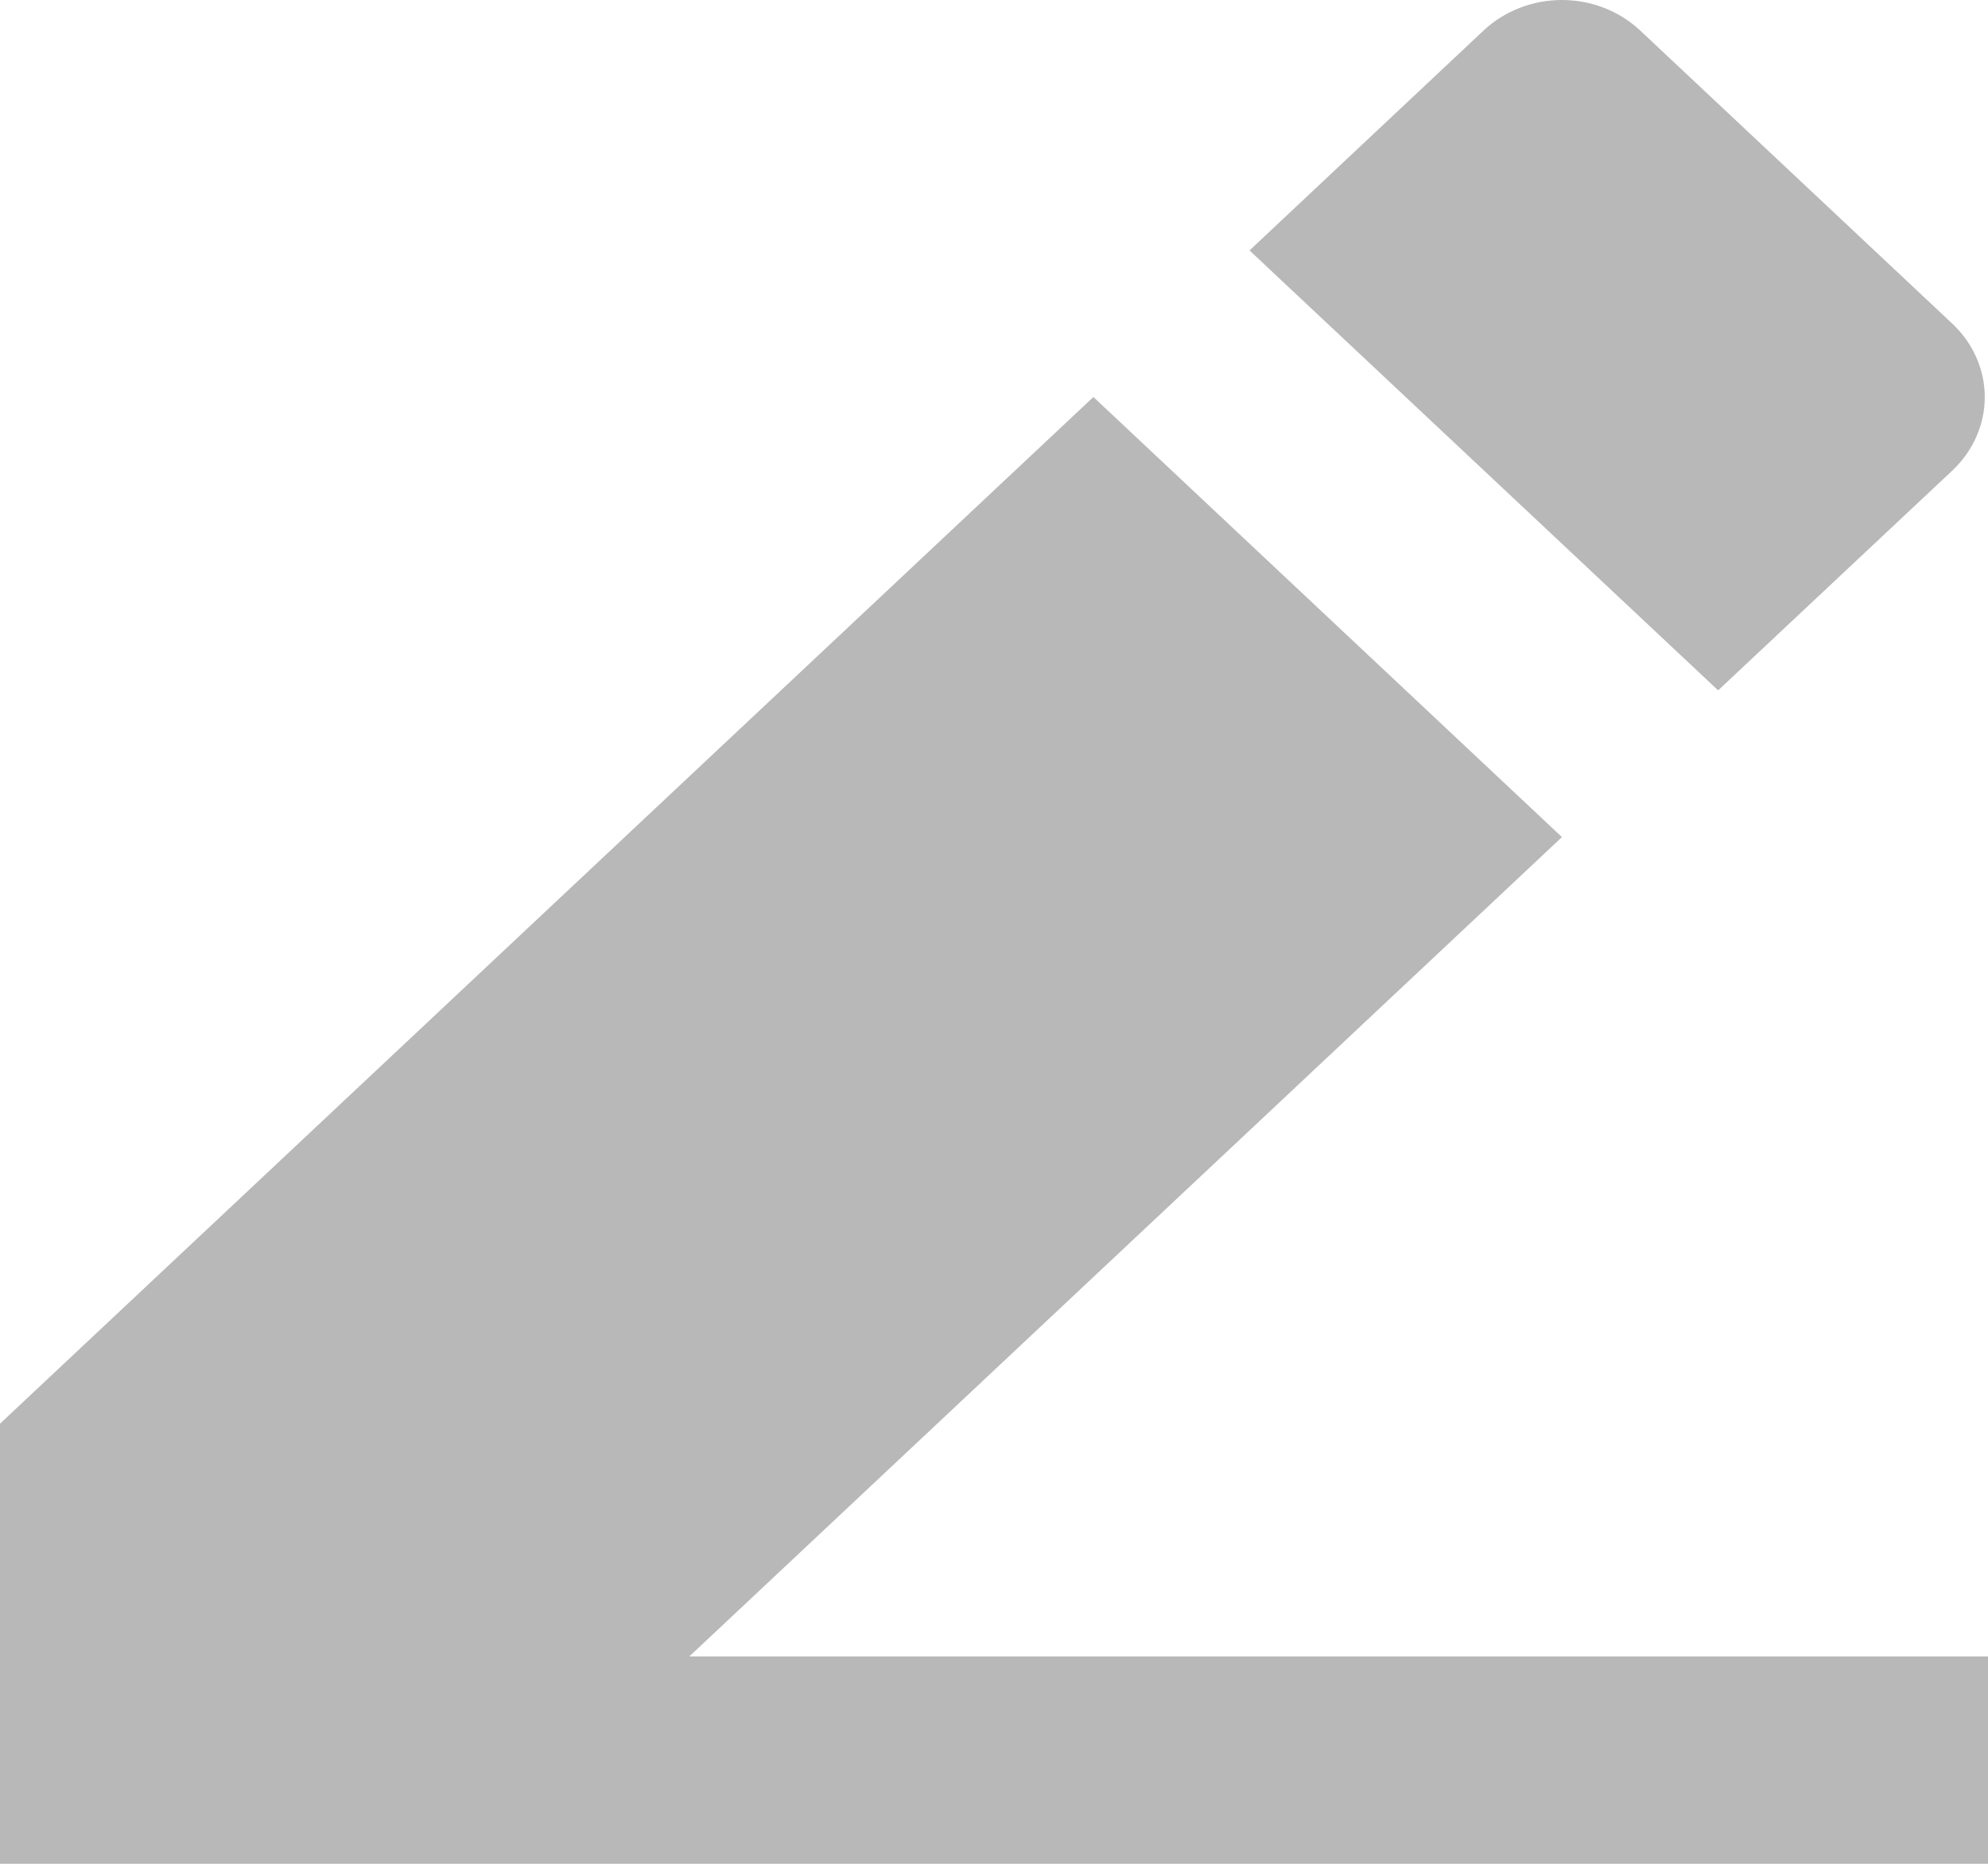
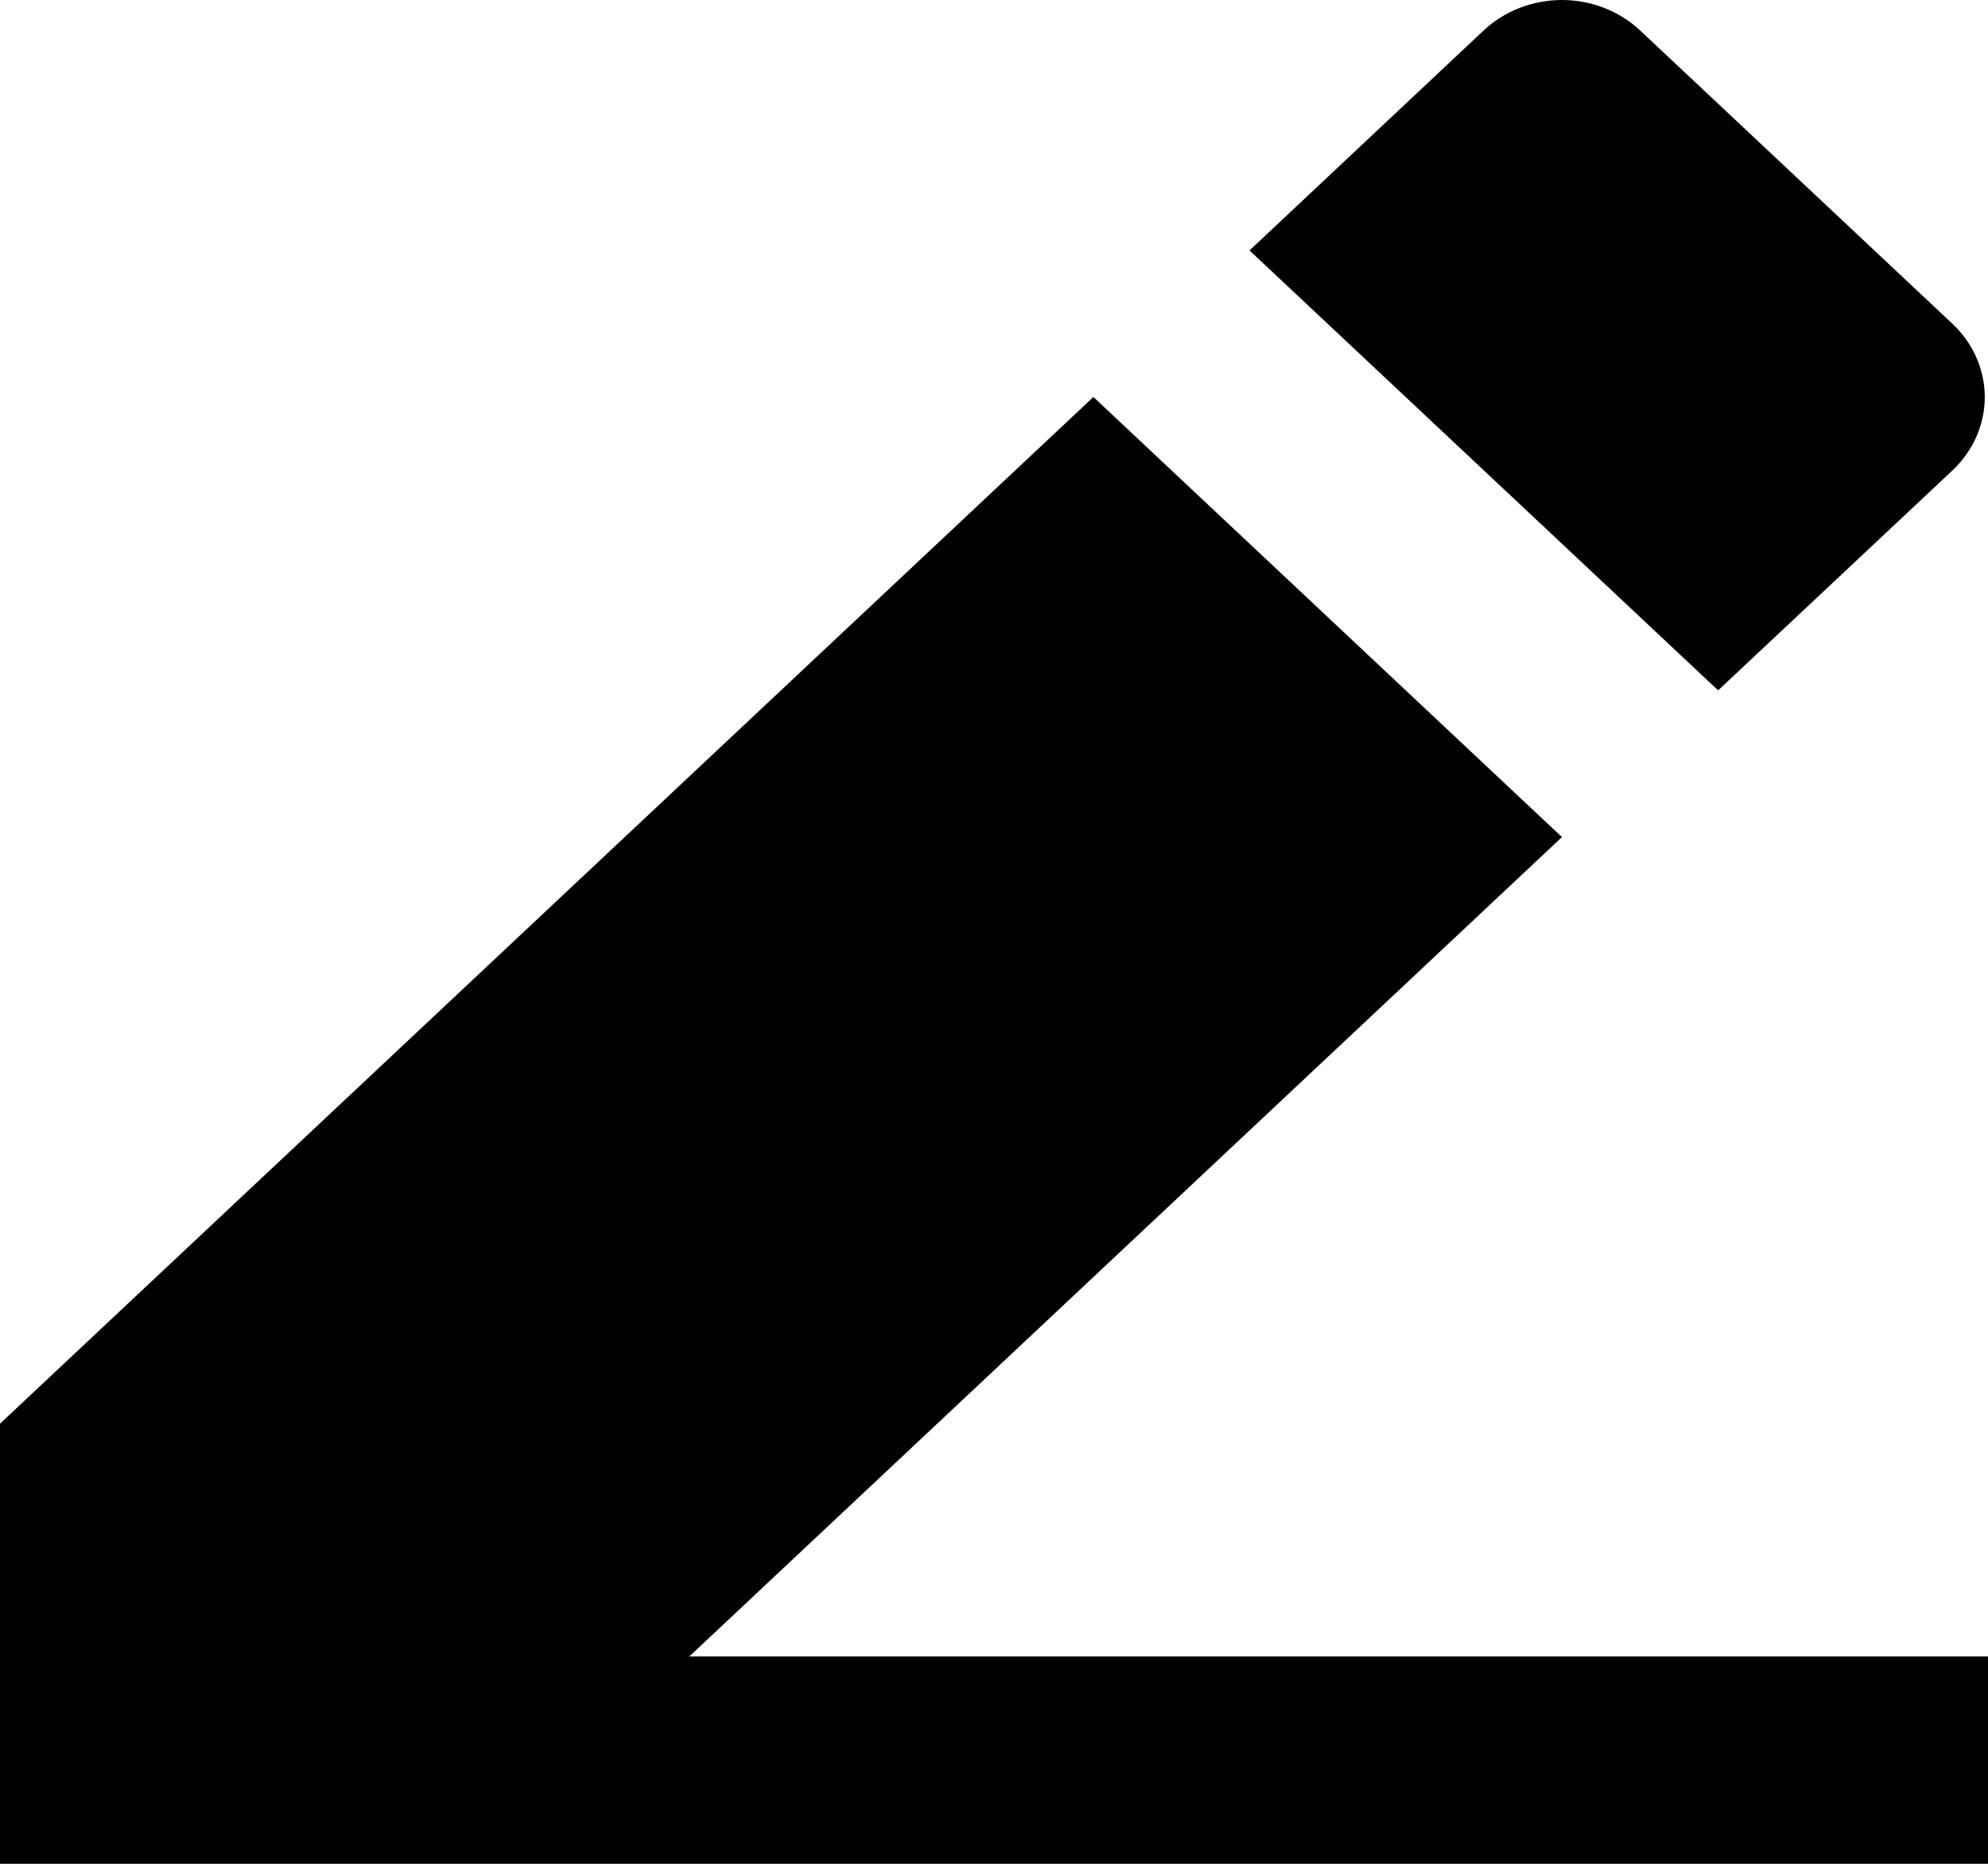
<svg xmlns="http://www.w3.org/2000/svg" width="16" height="15" viewBox="0 0 16 15" fill="none">
-   <path d="M5.549 13.331H16V15H0V11.458L8.8 3.195L12.571 6.737L5.548 13.331H5.549ZM10.056 2.016L11.942 0.244C12.109 0.088 12.335 0 12.571 0C12.806 0 13.032 0.088 13.199 0.244L15.714 2.606C15.88 2.762 15.974 2.975 15.974 3.196C15.974 3.417 15.88 3.629 15.714 3.786L13.828 5.556L10.057 2.016H10.056Z" fill="#B8B8B8" />
+   <path d="M5.549 13.331H16V15H0V11.458L8.8 3.195L12.571 6.737L5.548 13.331H5.549ZM10.056 2.016L11.942 0.244C12.109 0.088 12.335 0 12.571 0C12.806 0 13.032 0.088 13.199 0.244L15.714 2.606C15.88 2.762 15.974 2.975 15.974 3.196C15.974 3.417 15.88 3.629 15.714 3.786L13.828 5.556L10.057 2.016H10.056Z" fill="currentColor" />
</svg>
